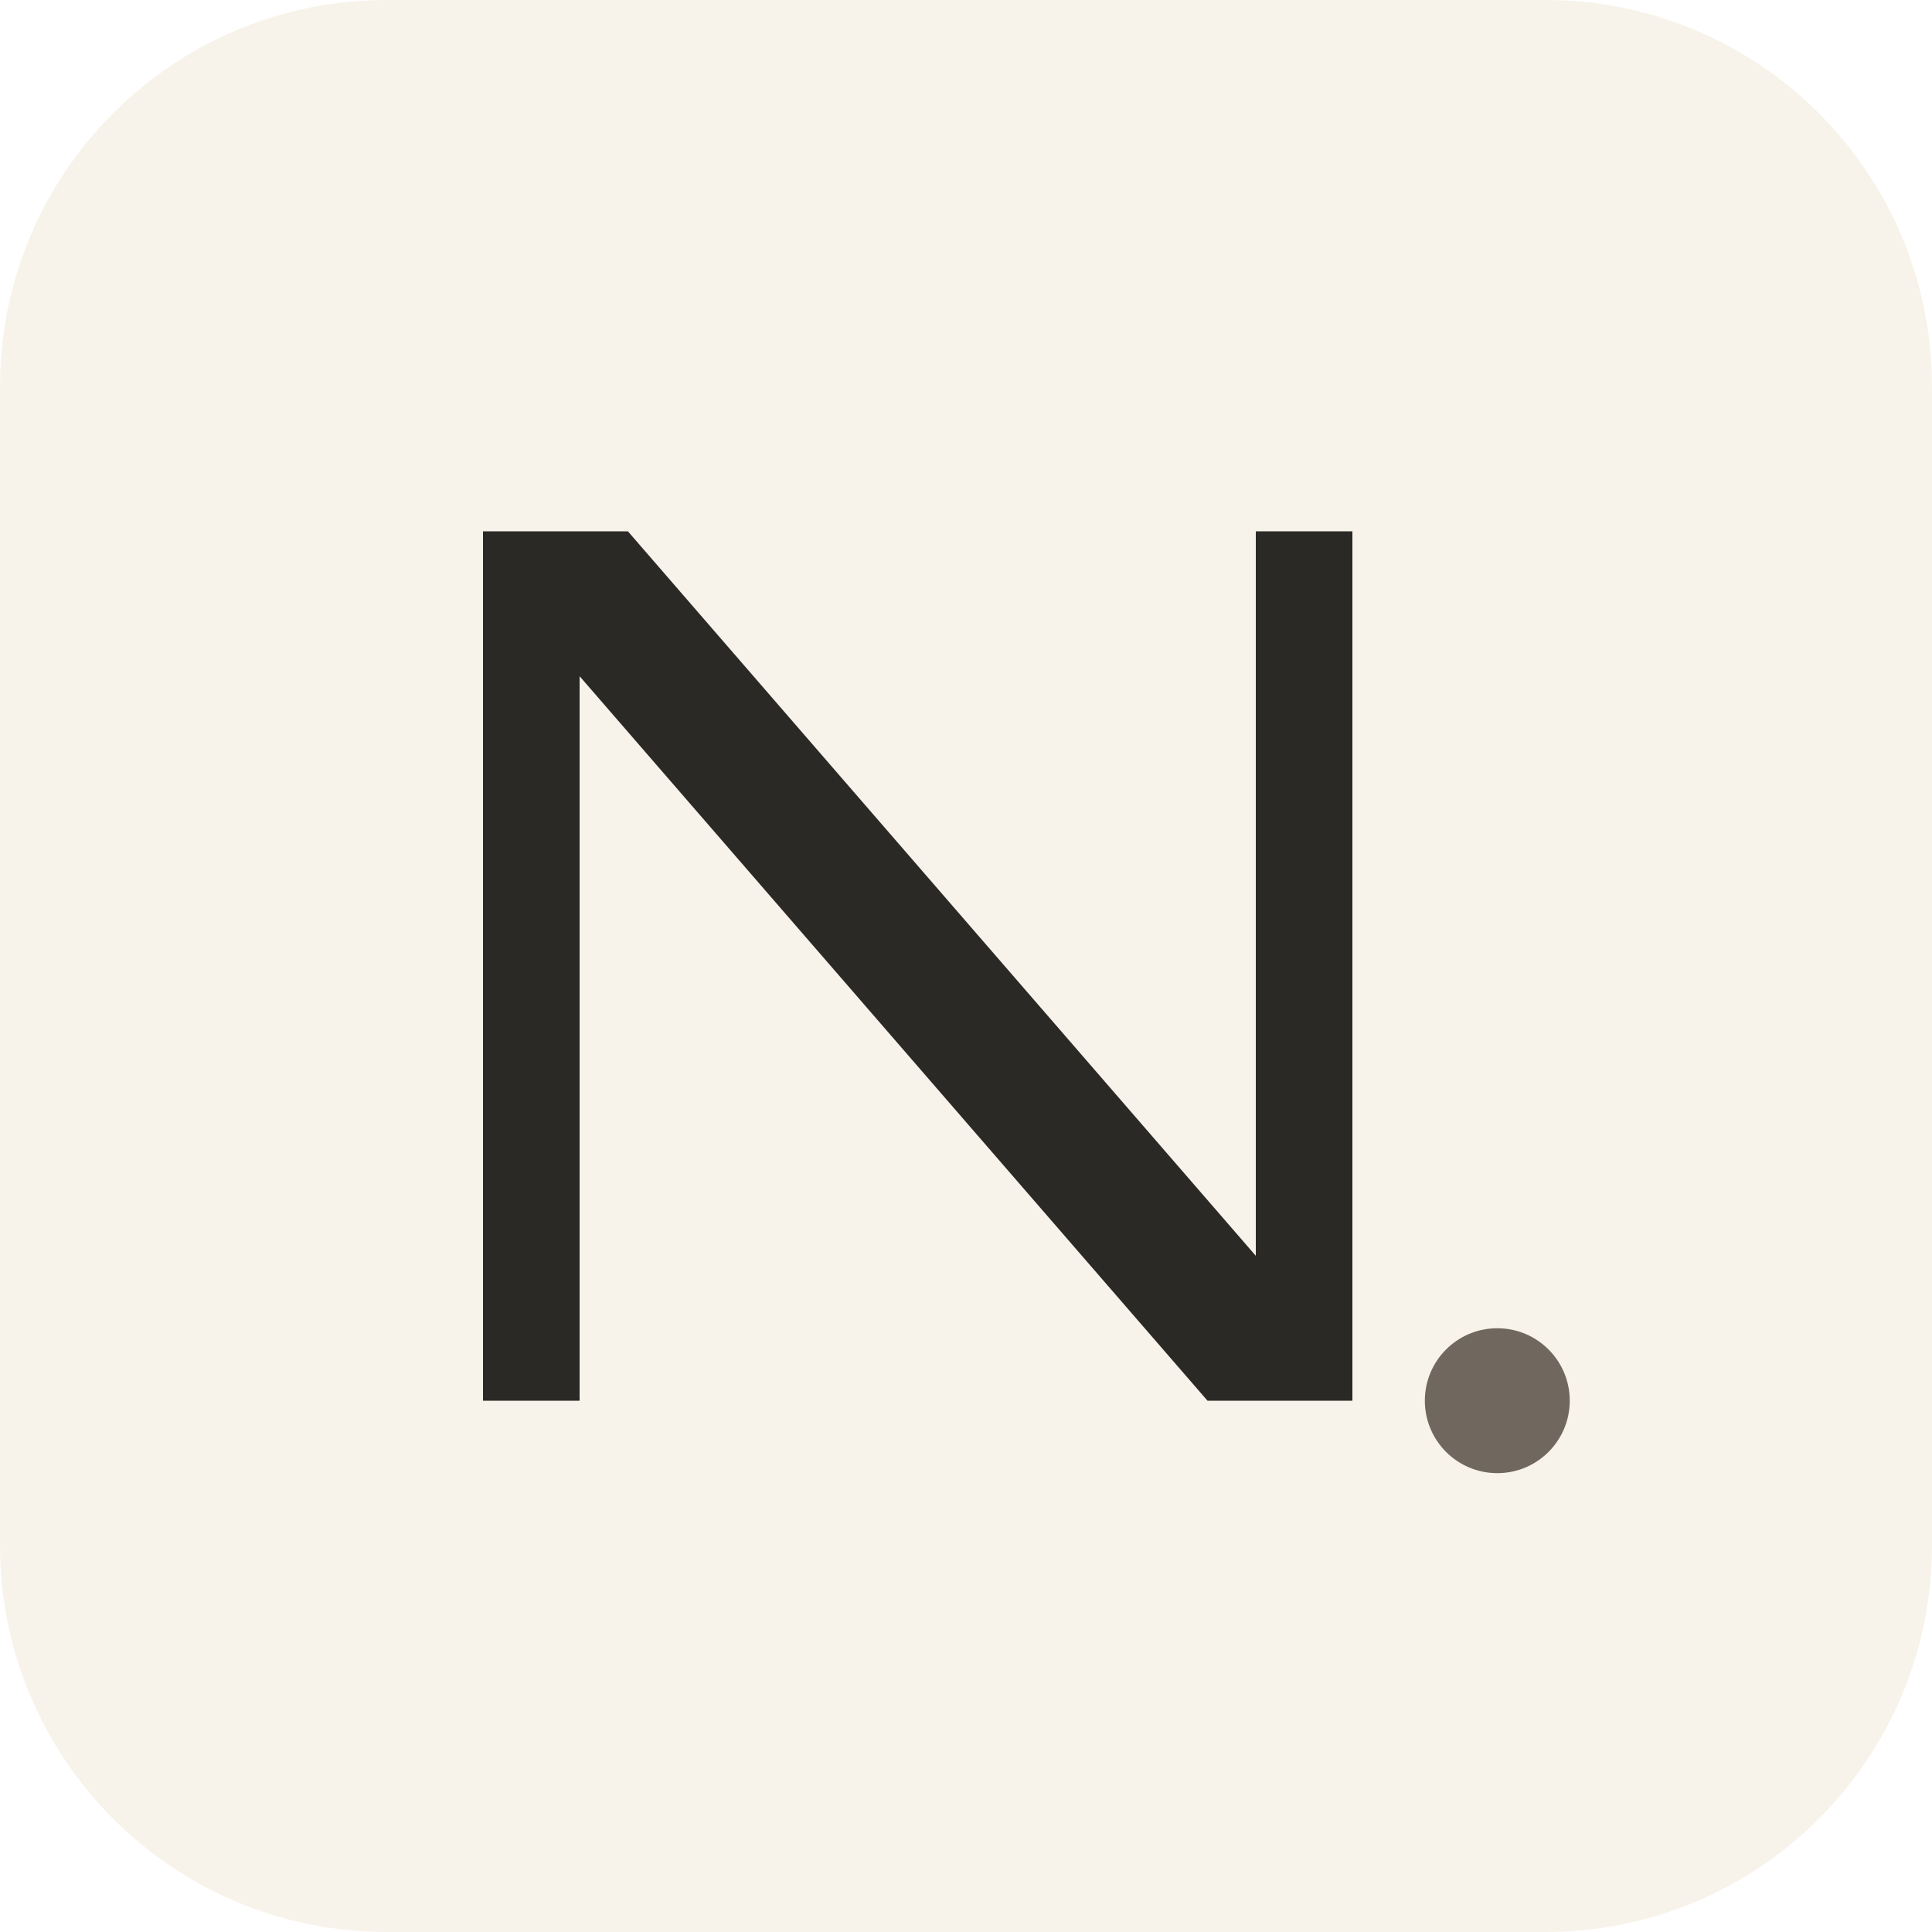
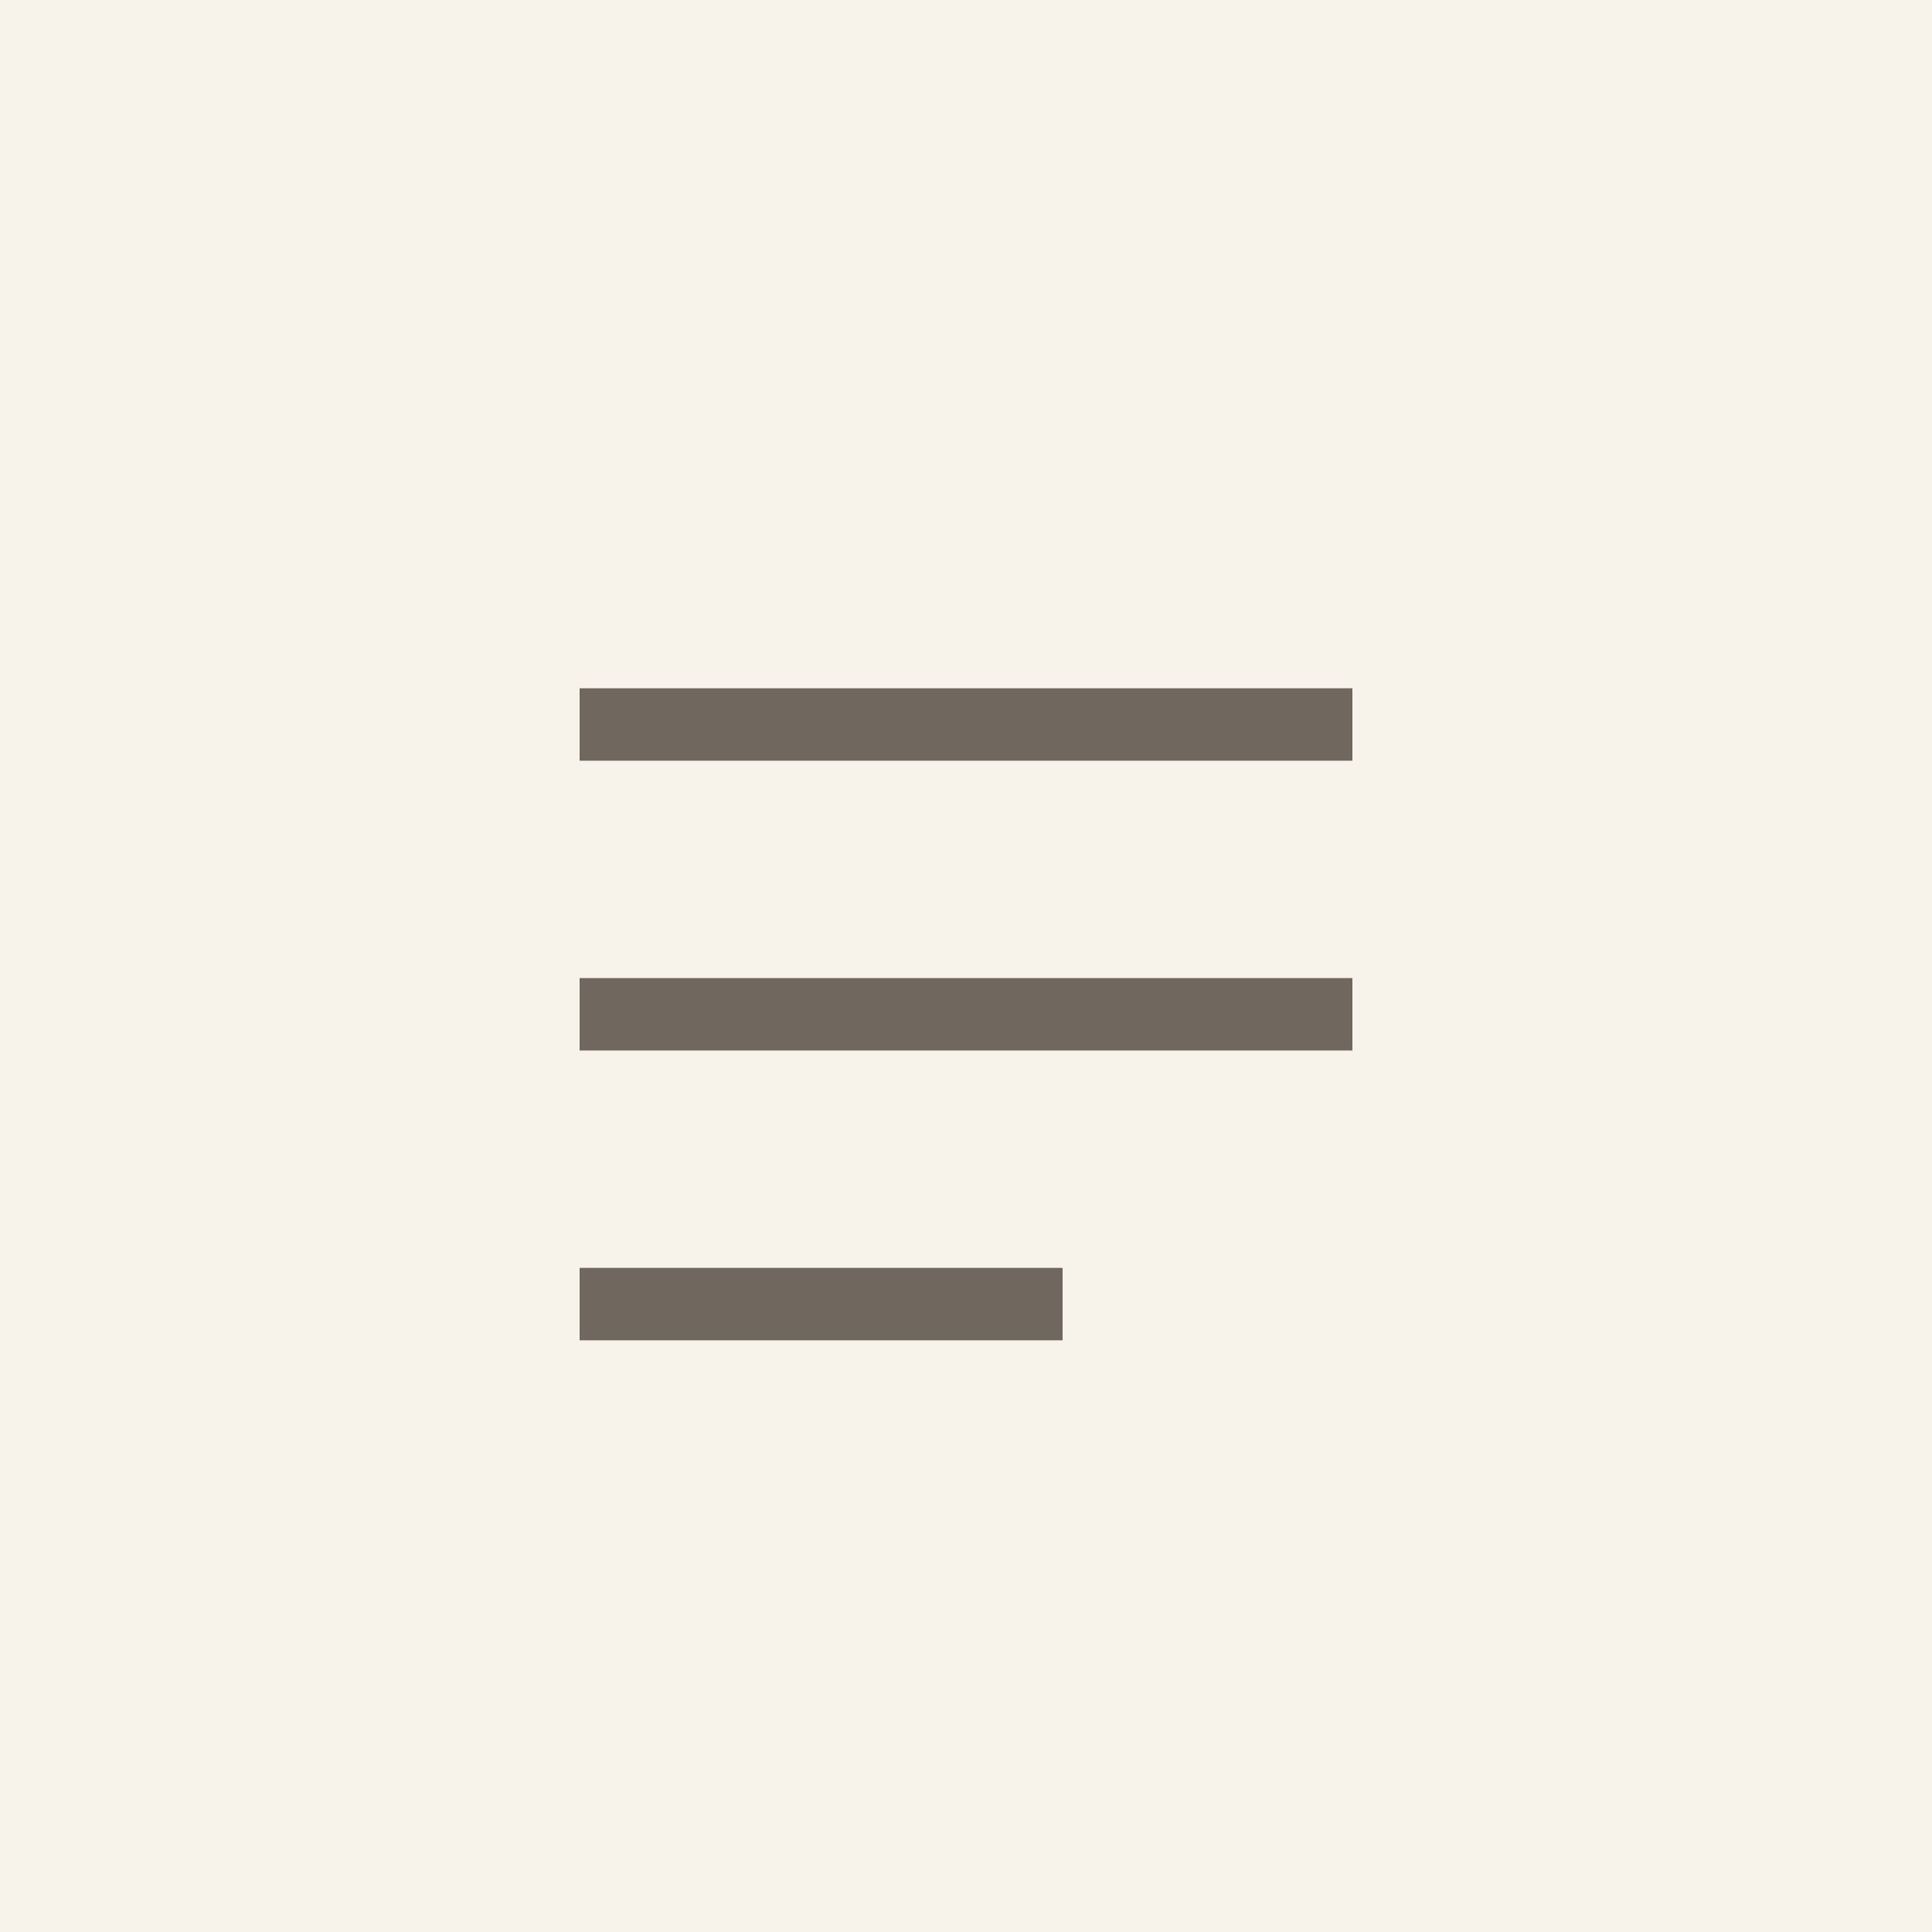
<svg xmlns="http://www.w3.org/2000/svg" viewBox="0 0 40 40">
-   <rect width="40" height="40" rx="8" fill="#F8F3EA" />
-   <path d="M10 29V11h3l13 15V11h2v18h-3L12 14v15Z" fill="#2B2926" />
-   <circle cx="31" cy="29" r="1.5" fill="#70675E" />
+   <rect width="40" height="40" fill="#F8F3EA" />
+   <path d="M12 15h16M12 21h16M12 27h10" fill="none" stroke="#70675E" stroke-width="1.5" />
</svg>
